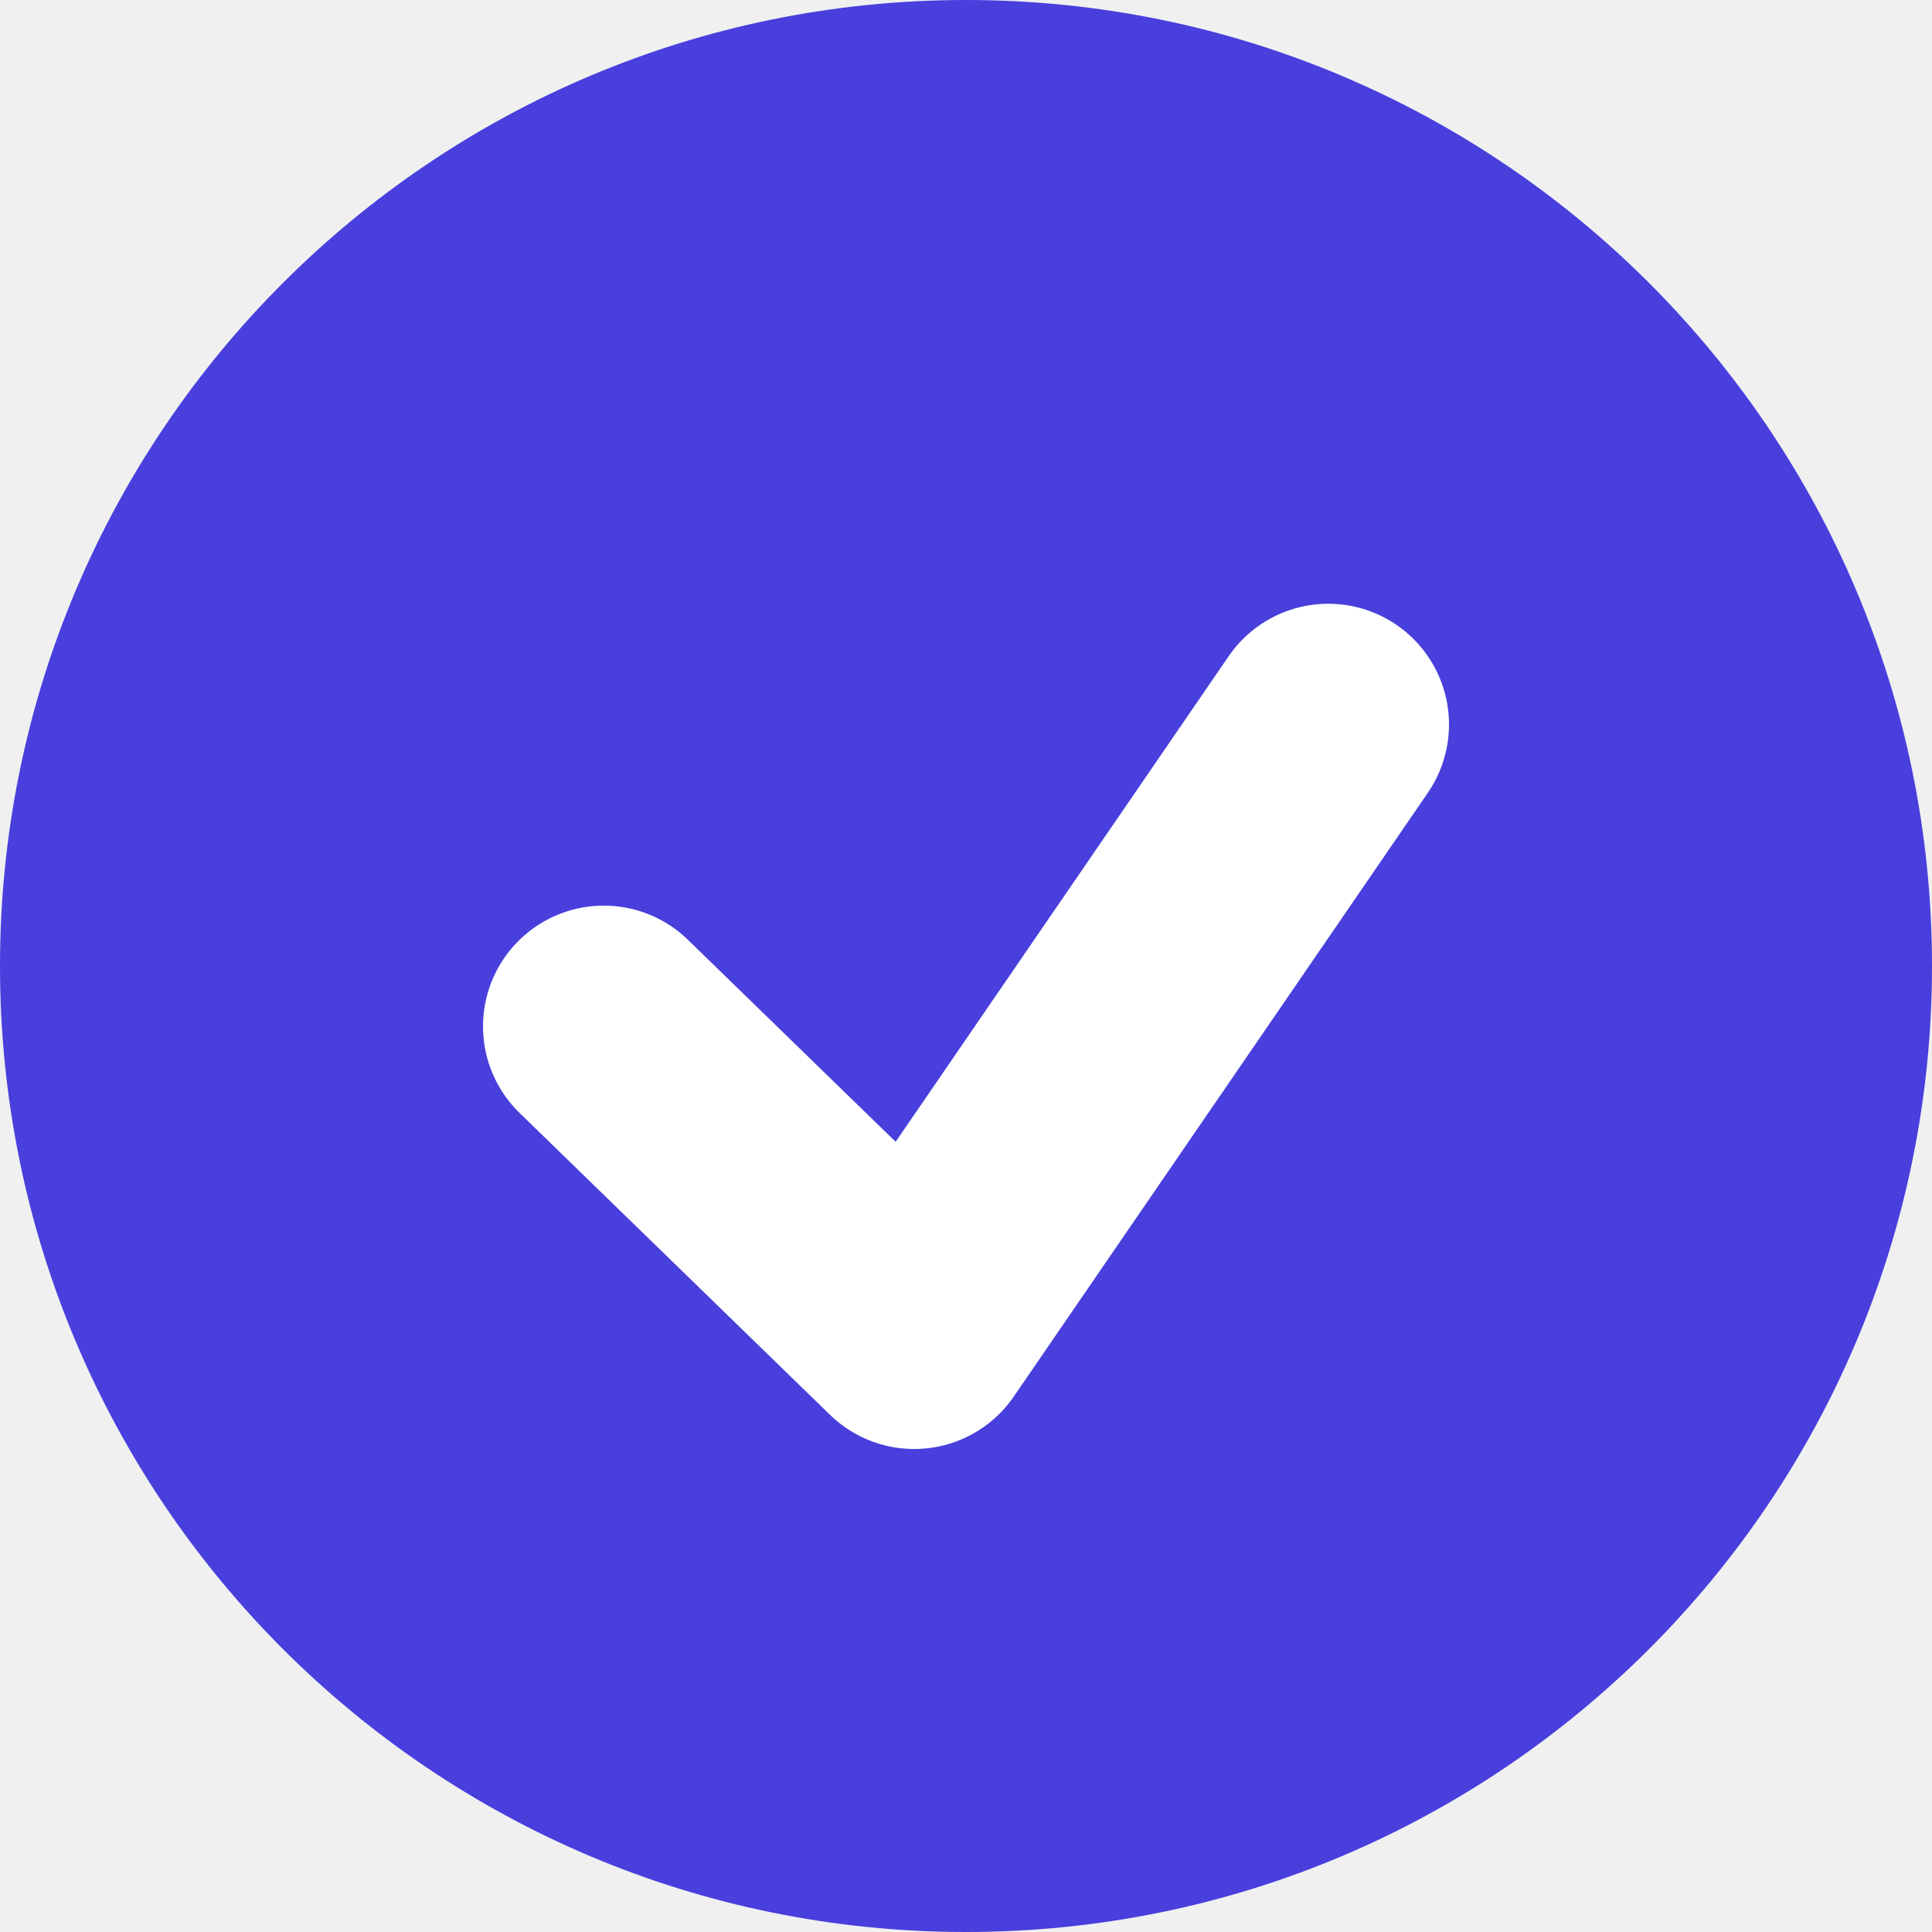
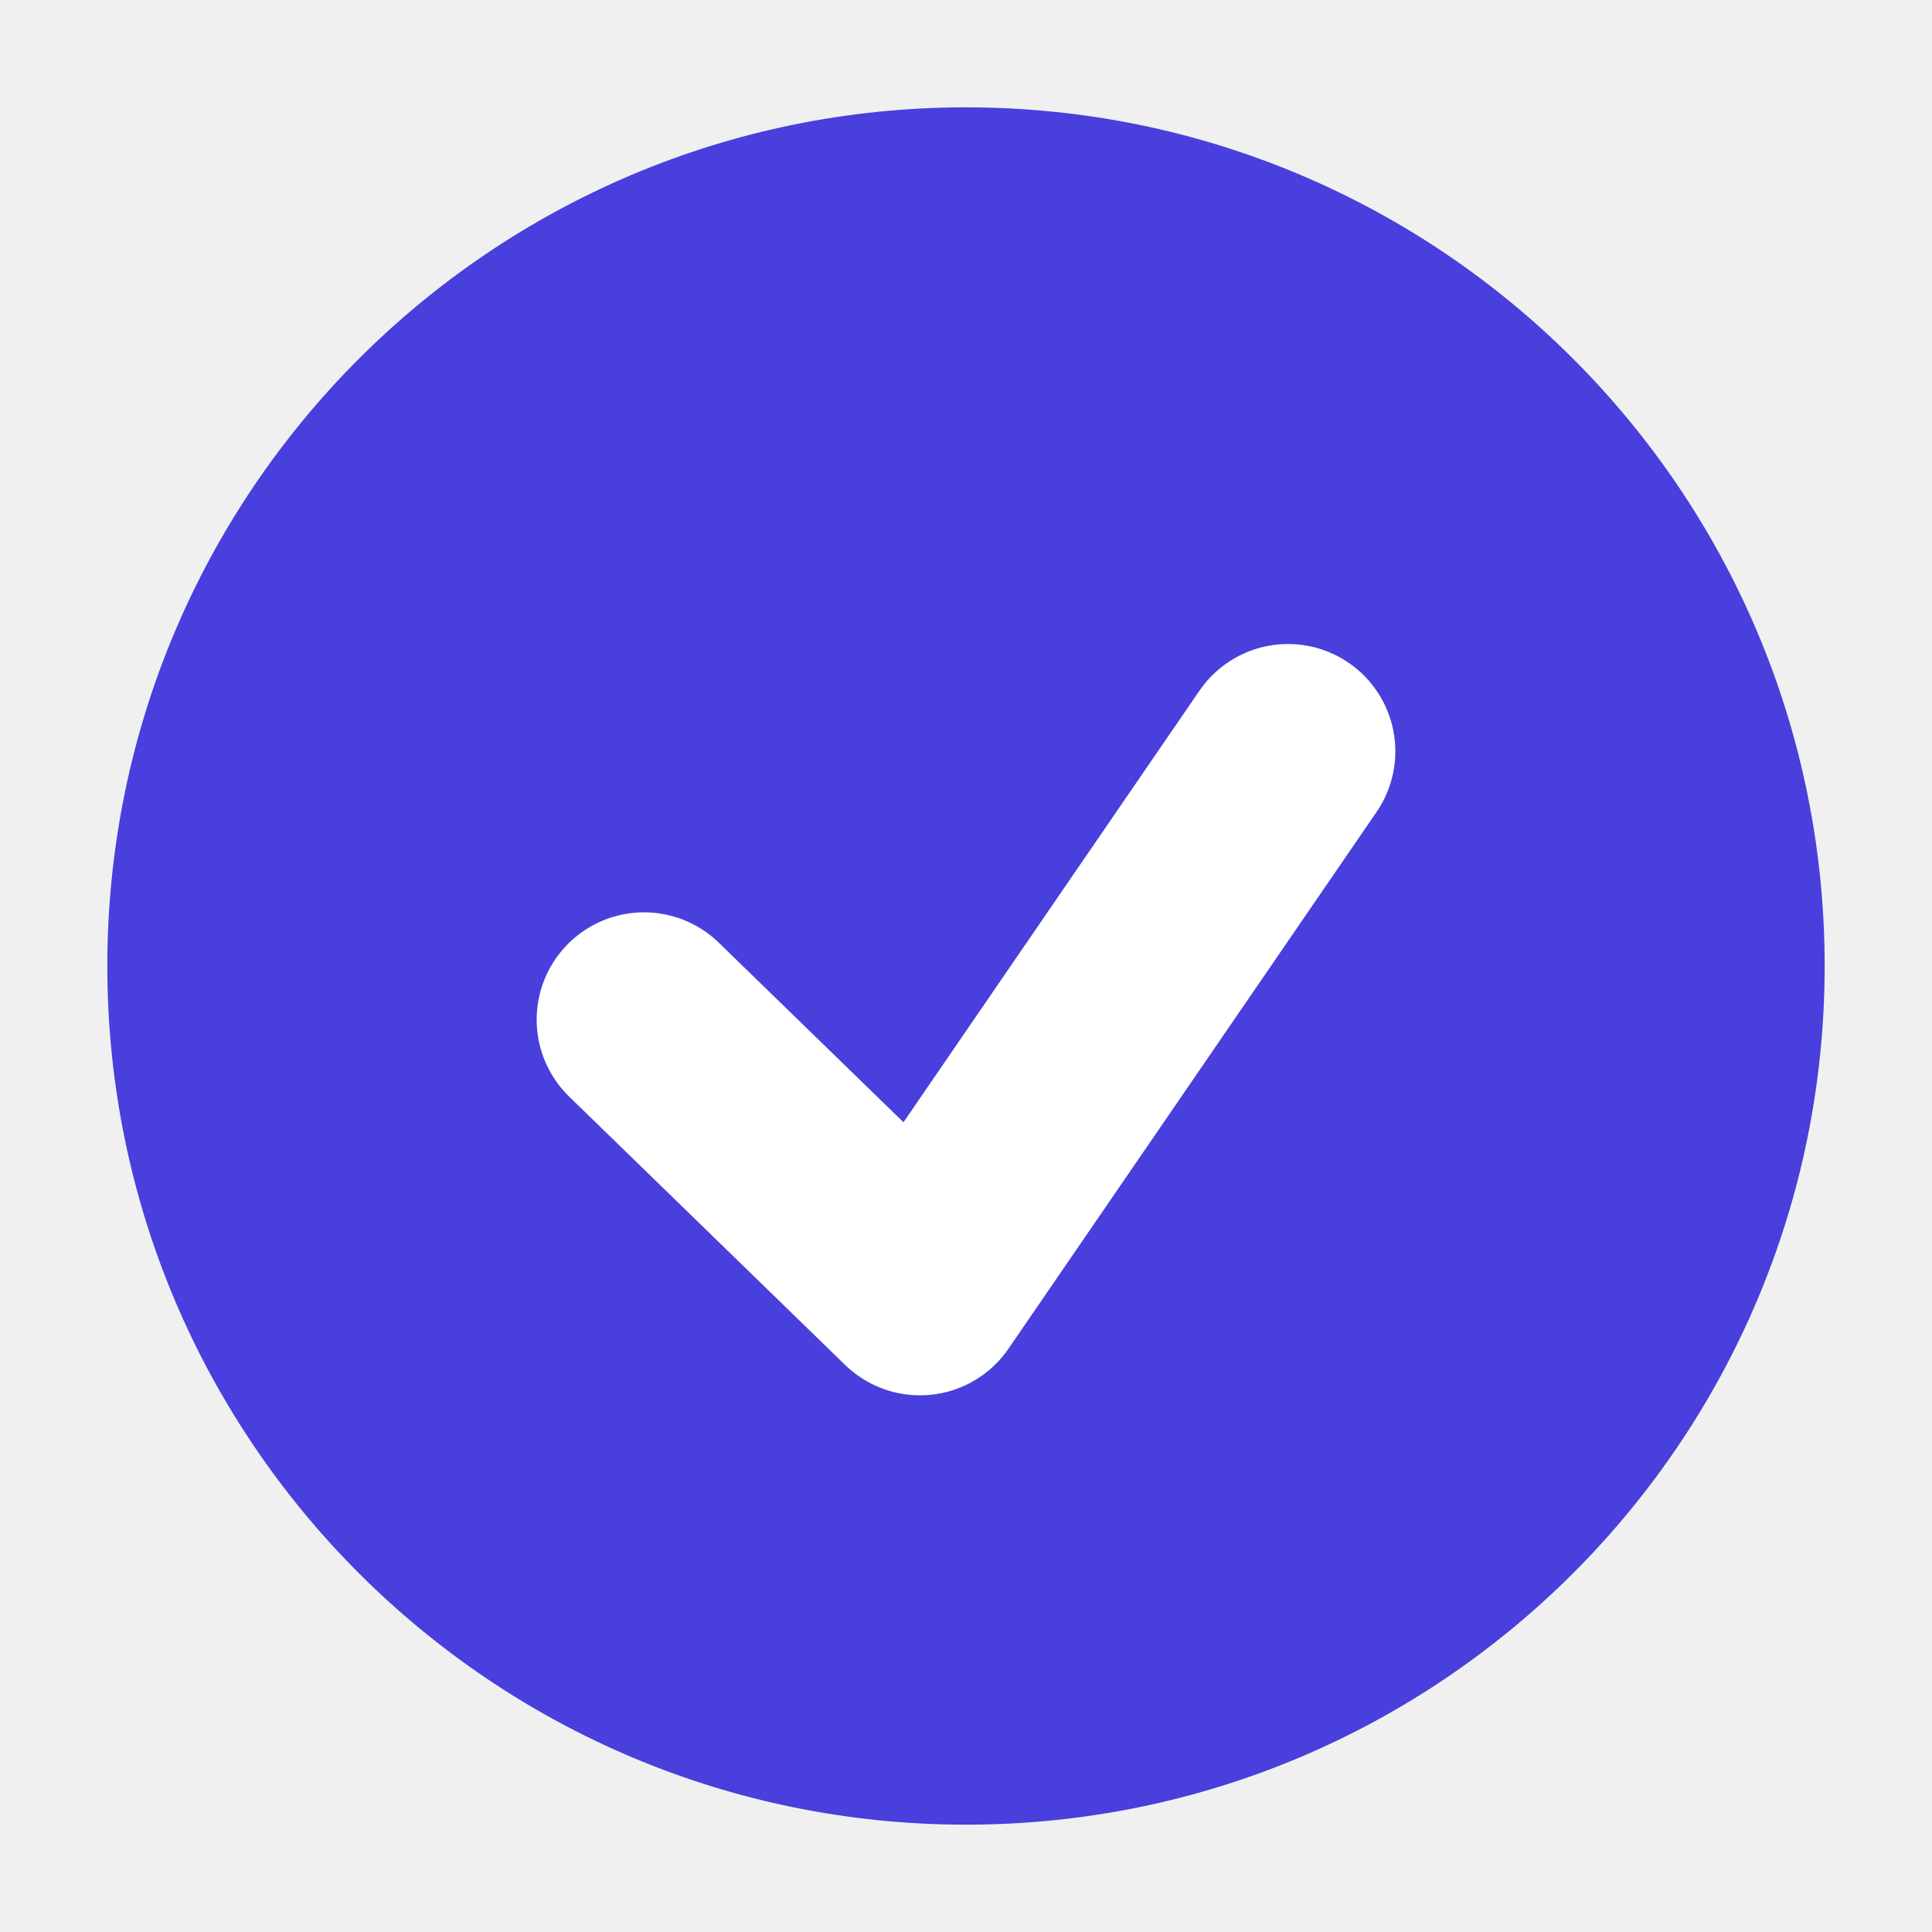
- <svg xmlns="http://www.w3.org/2000/svg" width="16" height="16" viewBox="0 0 16 16" fill="none">
-   <g clip-path="url(#clip0_205_355)">
-     <circle cx="8" cy="8" r="8" fill="#483FDD" />
-     <path d="M5 8.5L7.571 11L11 6" stroke="white" stroke-width="2" stroke-linecap="round" stroke-linejoin="round" />
-   </g>
-   <defs>
-     <clipPath id="clip0_205_355">
-       <rect width="16" height="16" fill="white" />
-     </clipPath>
-   </defs>
+ <svg xmlns="http://www.w3.org/2000/svg" width="18" height="18" viewBox="0 0 18 18" fill="none">
+   <circle cx="9" cy="9" r="8" fill="#483FDD" />
+   <path d="M6 9.5L8.571 12L12 7" stroke="white" stroke-width="2" stroke-linecap="round" stroke-linejoin="round" />
</svg>
